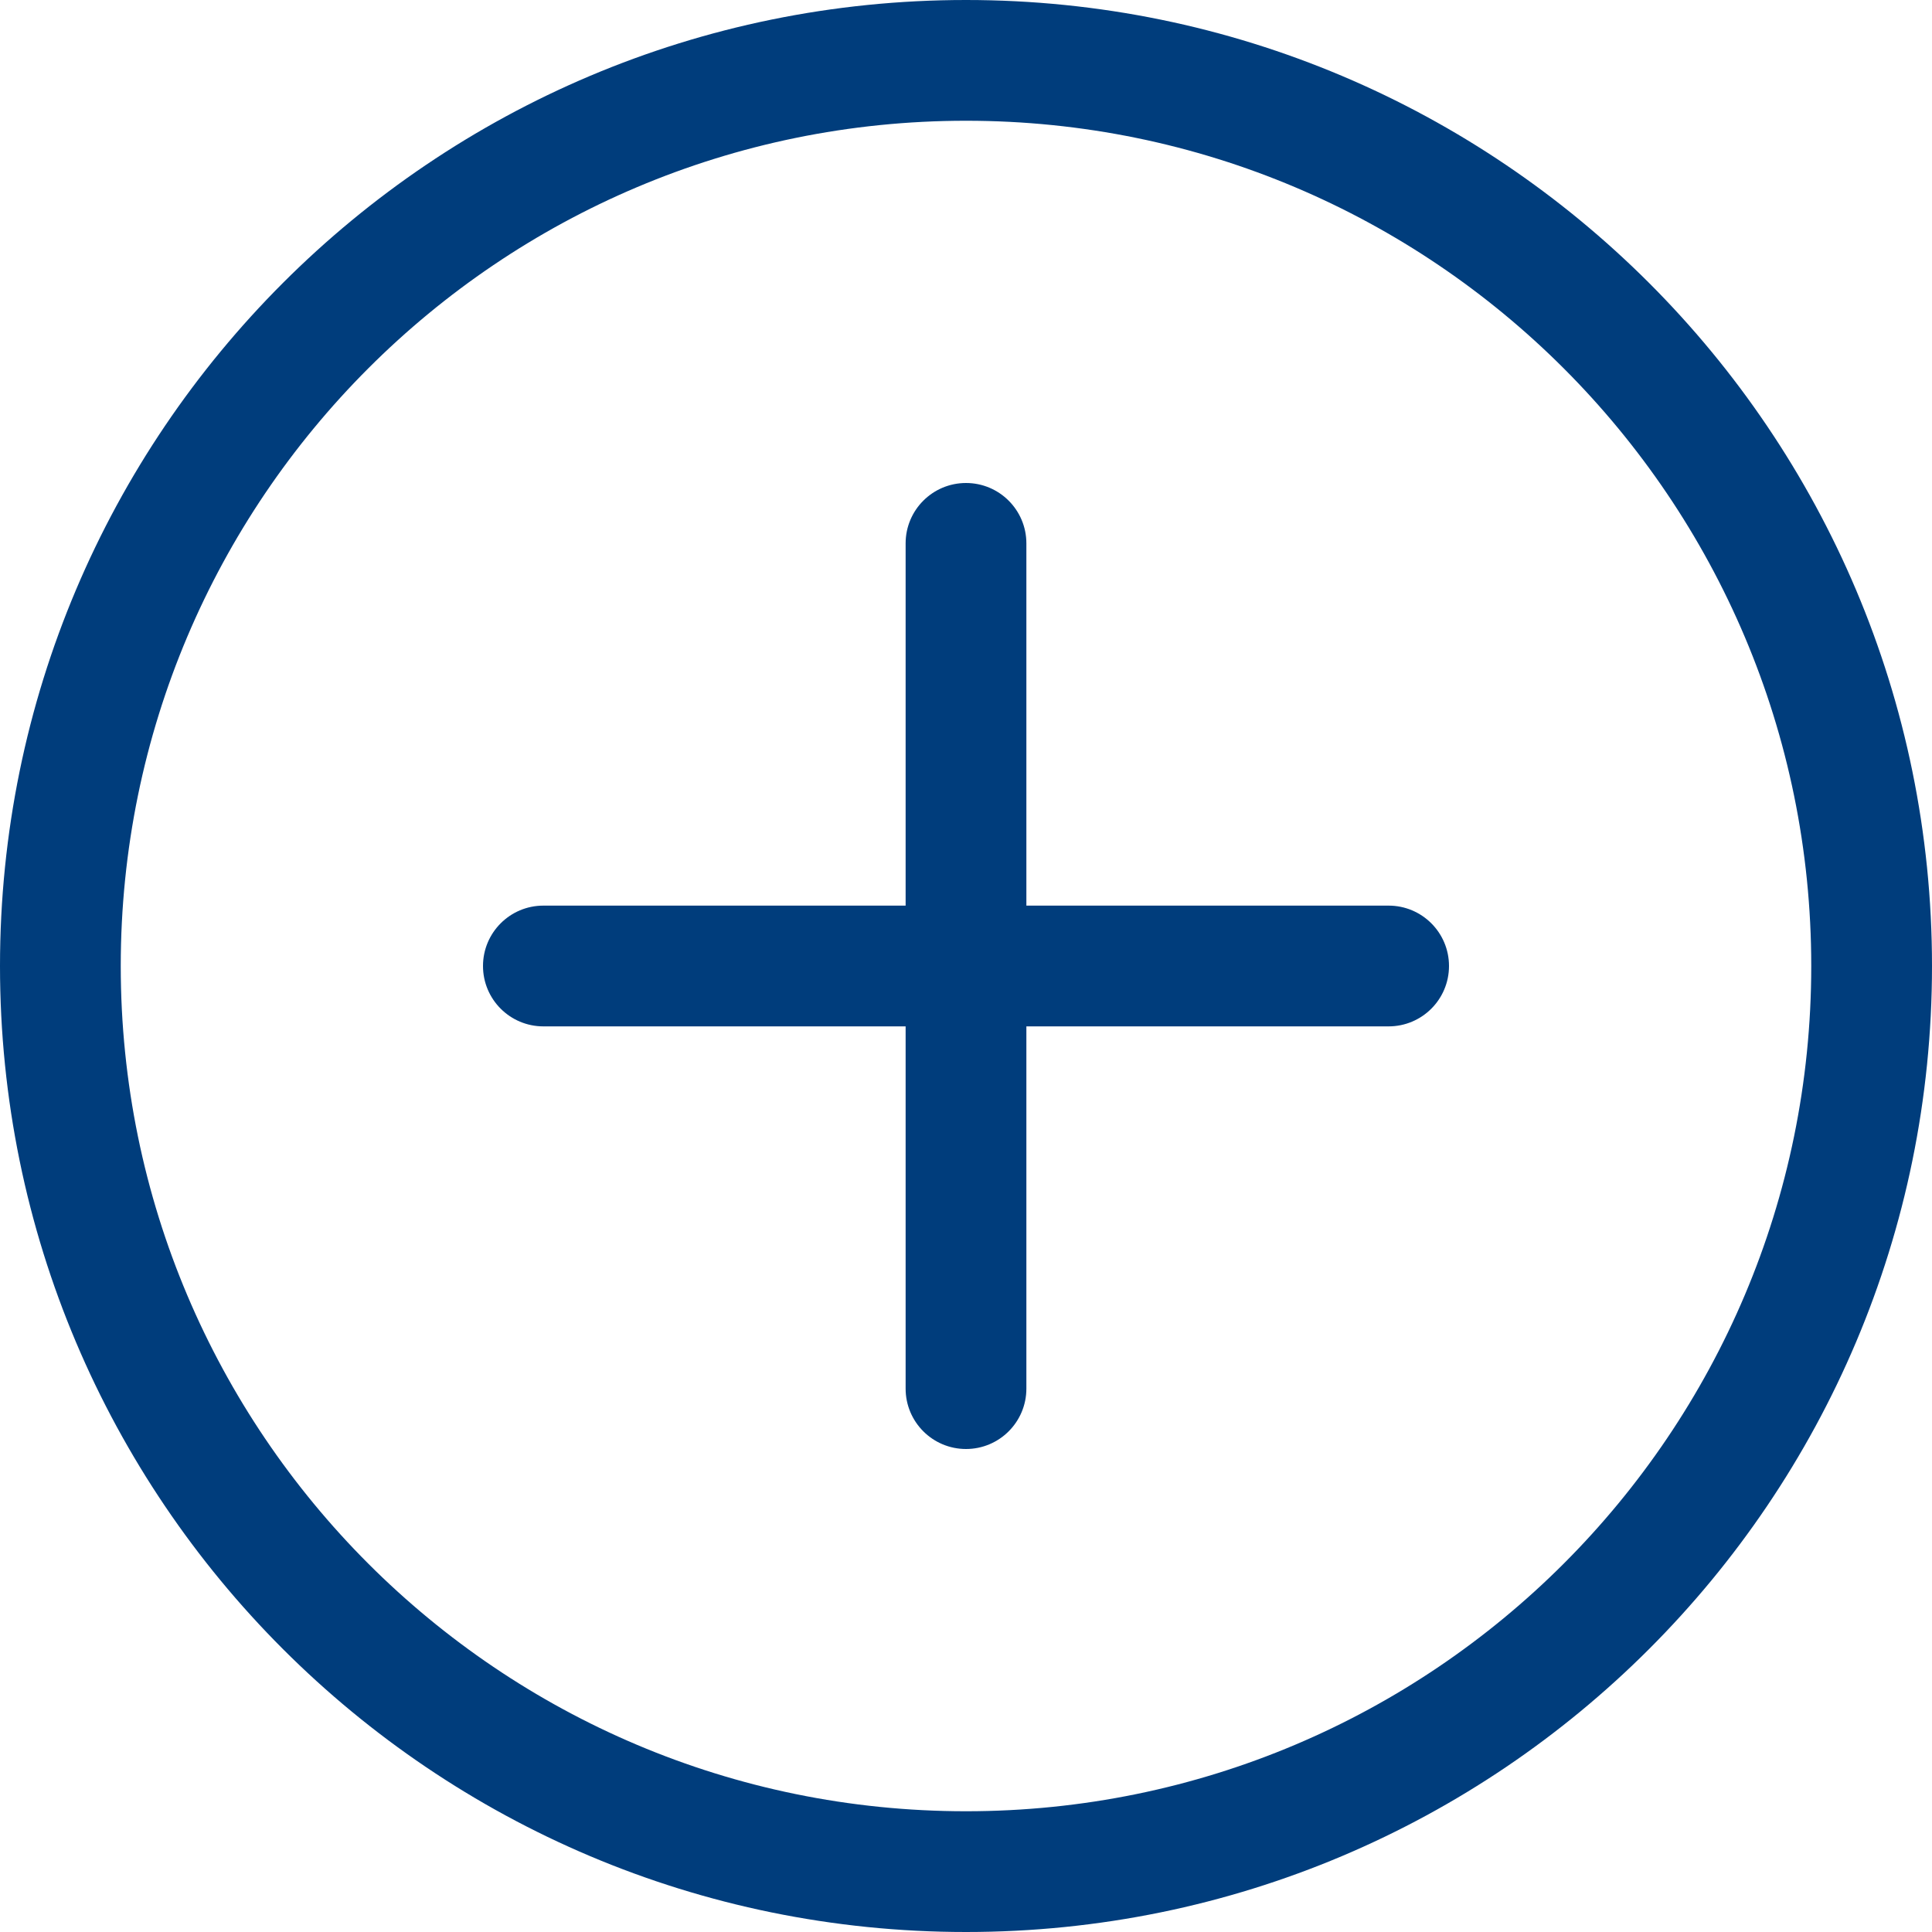
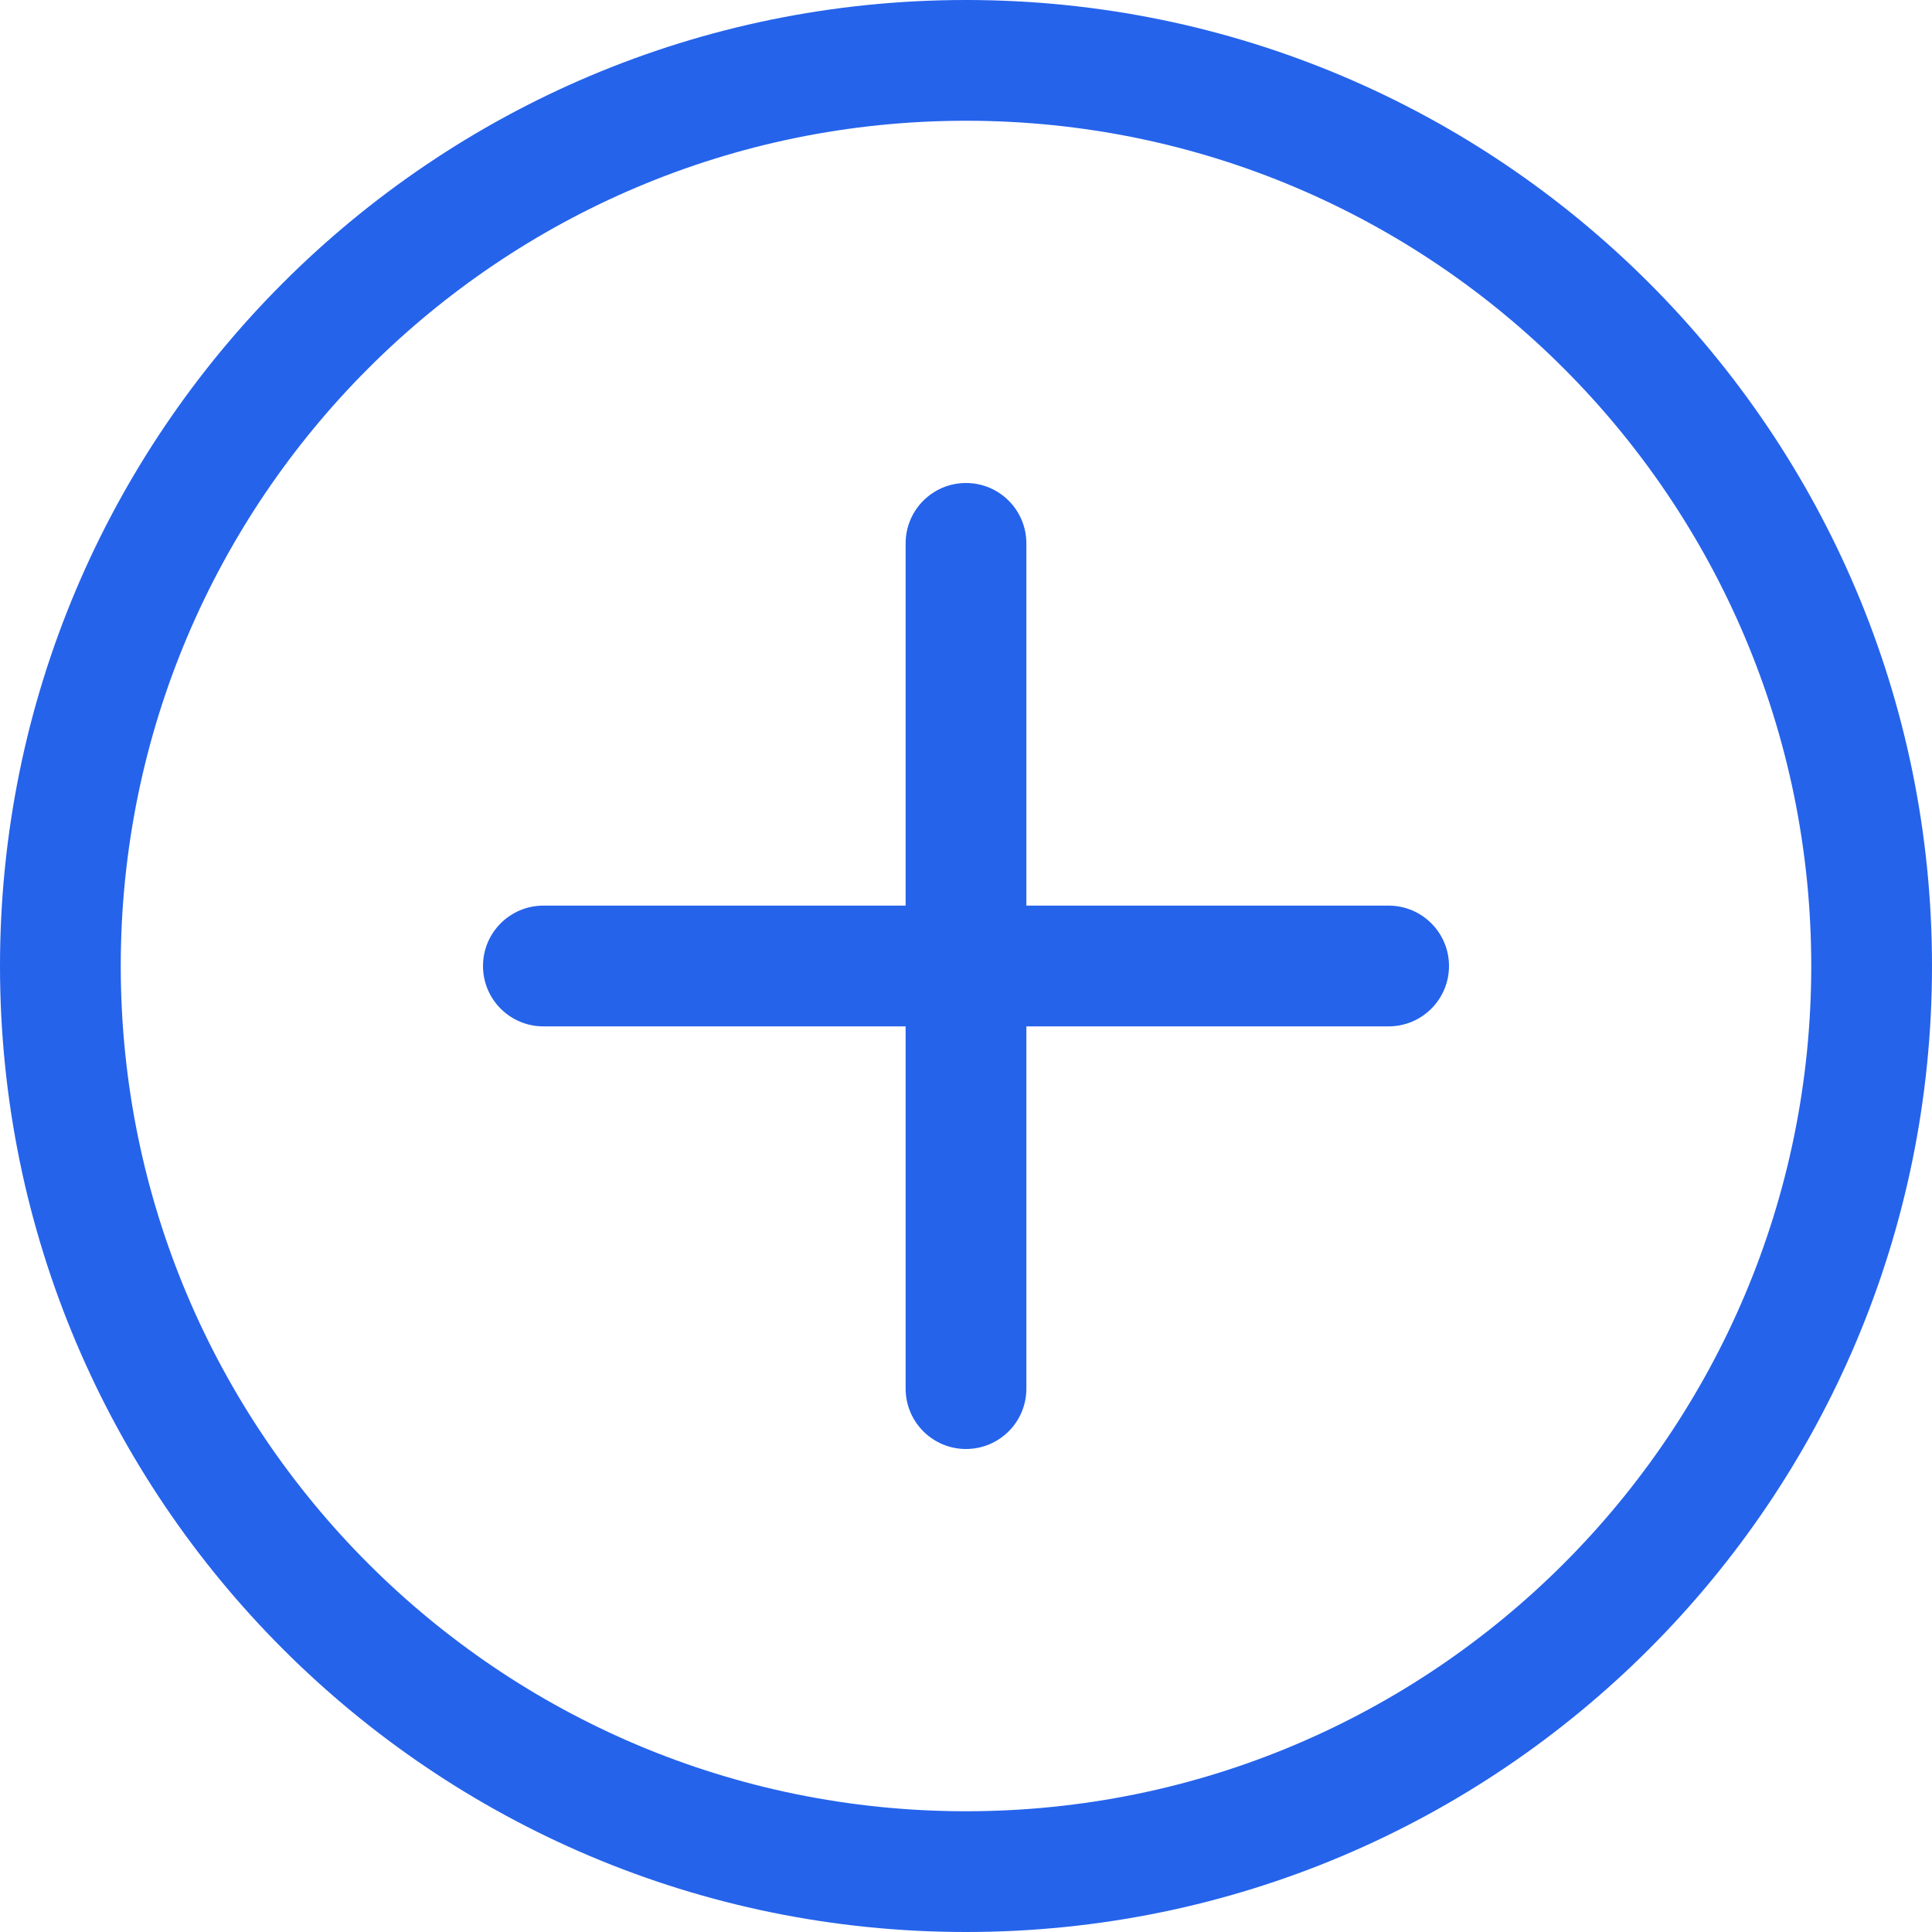
- <svg xmlns="http://www.w3.org/2000/svg" width="16" height="16" fill="#003d7c" class="bi bi-plus-circle" viewBox="0 0 16 16">
+ <svg xmlns="http://www.w3.org/2000/svg" width="16" height="16" fill="#2563eb" class="bi bi-plus-circle" viewBox="0 0 16 16">
  <path d="M8 15A7 7 0 1 1 8 1a7 7 0 0 1 0 14zm0 1A8 8 0 1 0 8 0a8 8 0 0 0 0 16z" />
  <path d="M8 4a.5.5 0 0 1 .5.5v3h3a.5.5 0 0 1 0 1h-3v3a.5.5 0 0 1-1 0v-3h-3a.5.5 0 0 1 0-1h3v-3A.5.5 0 0 1 8 4z" />
</svg>
